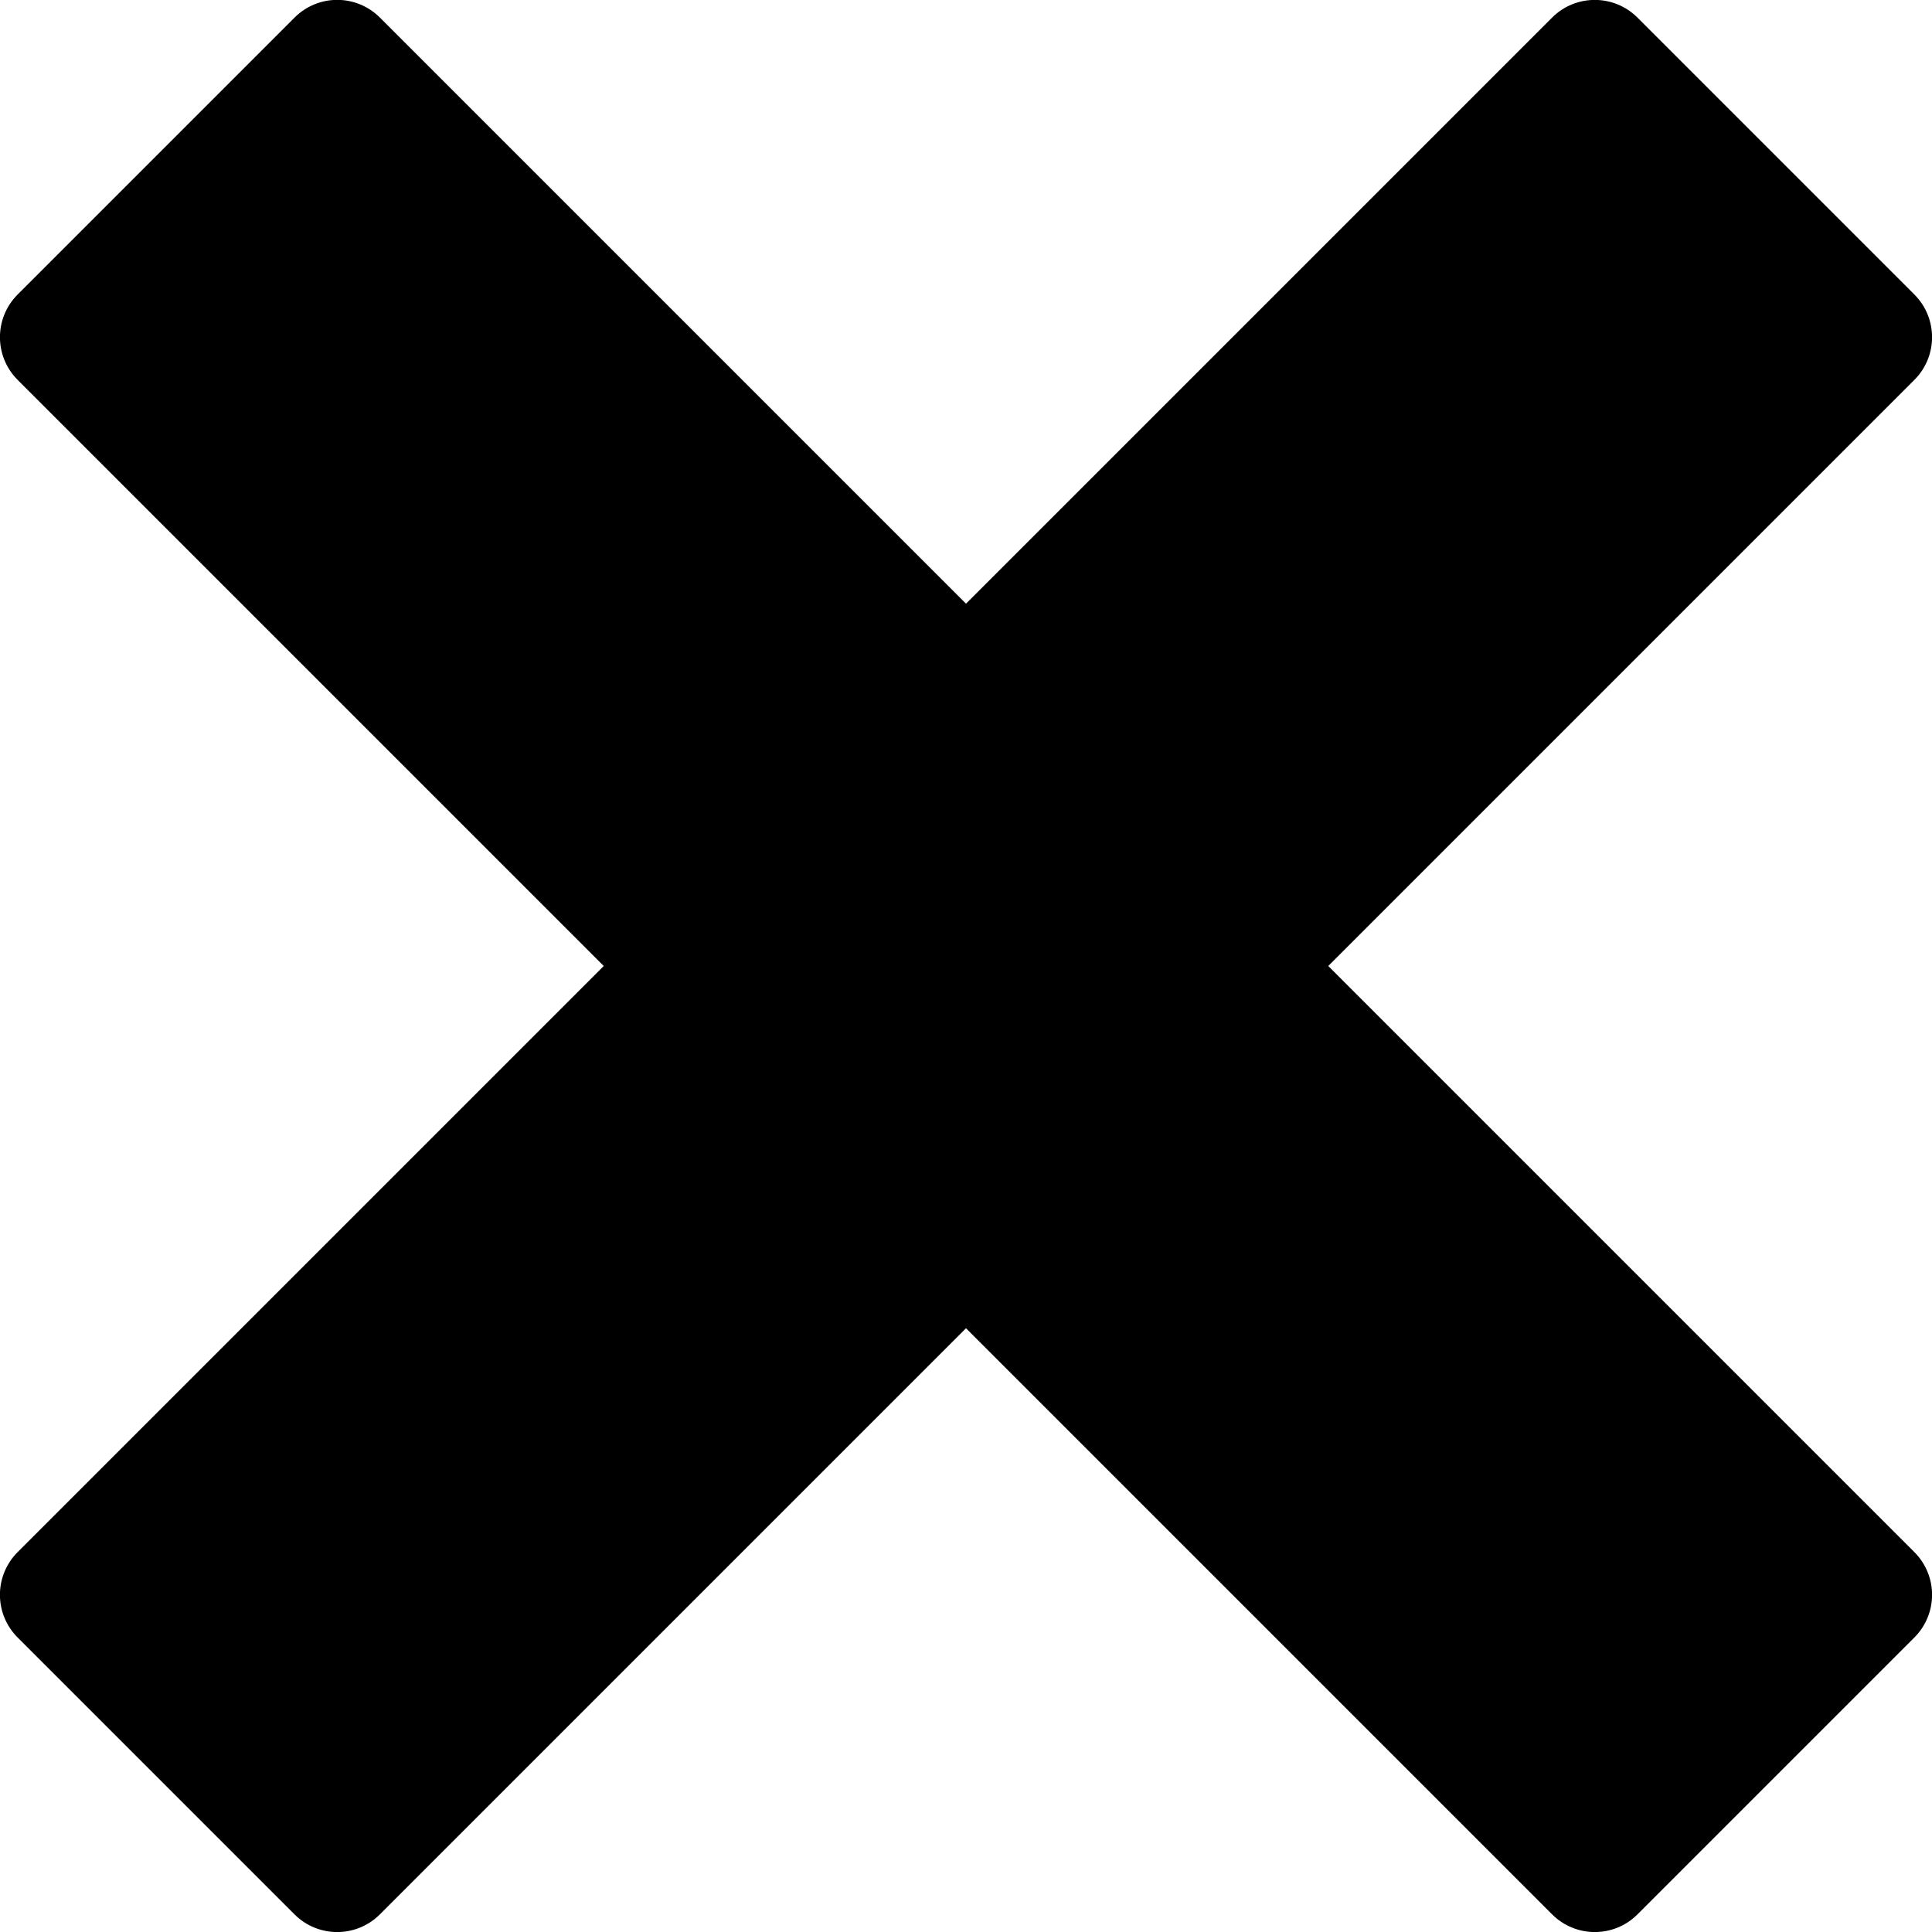
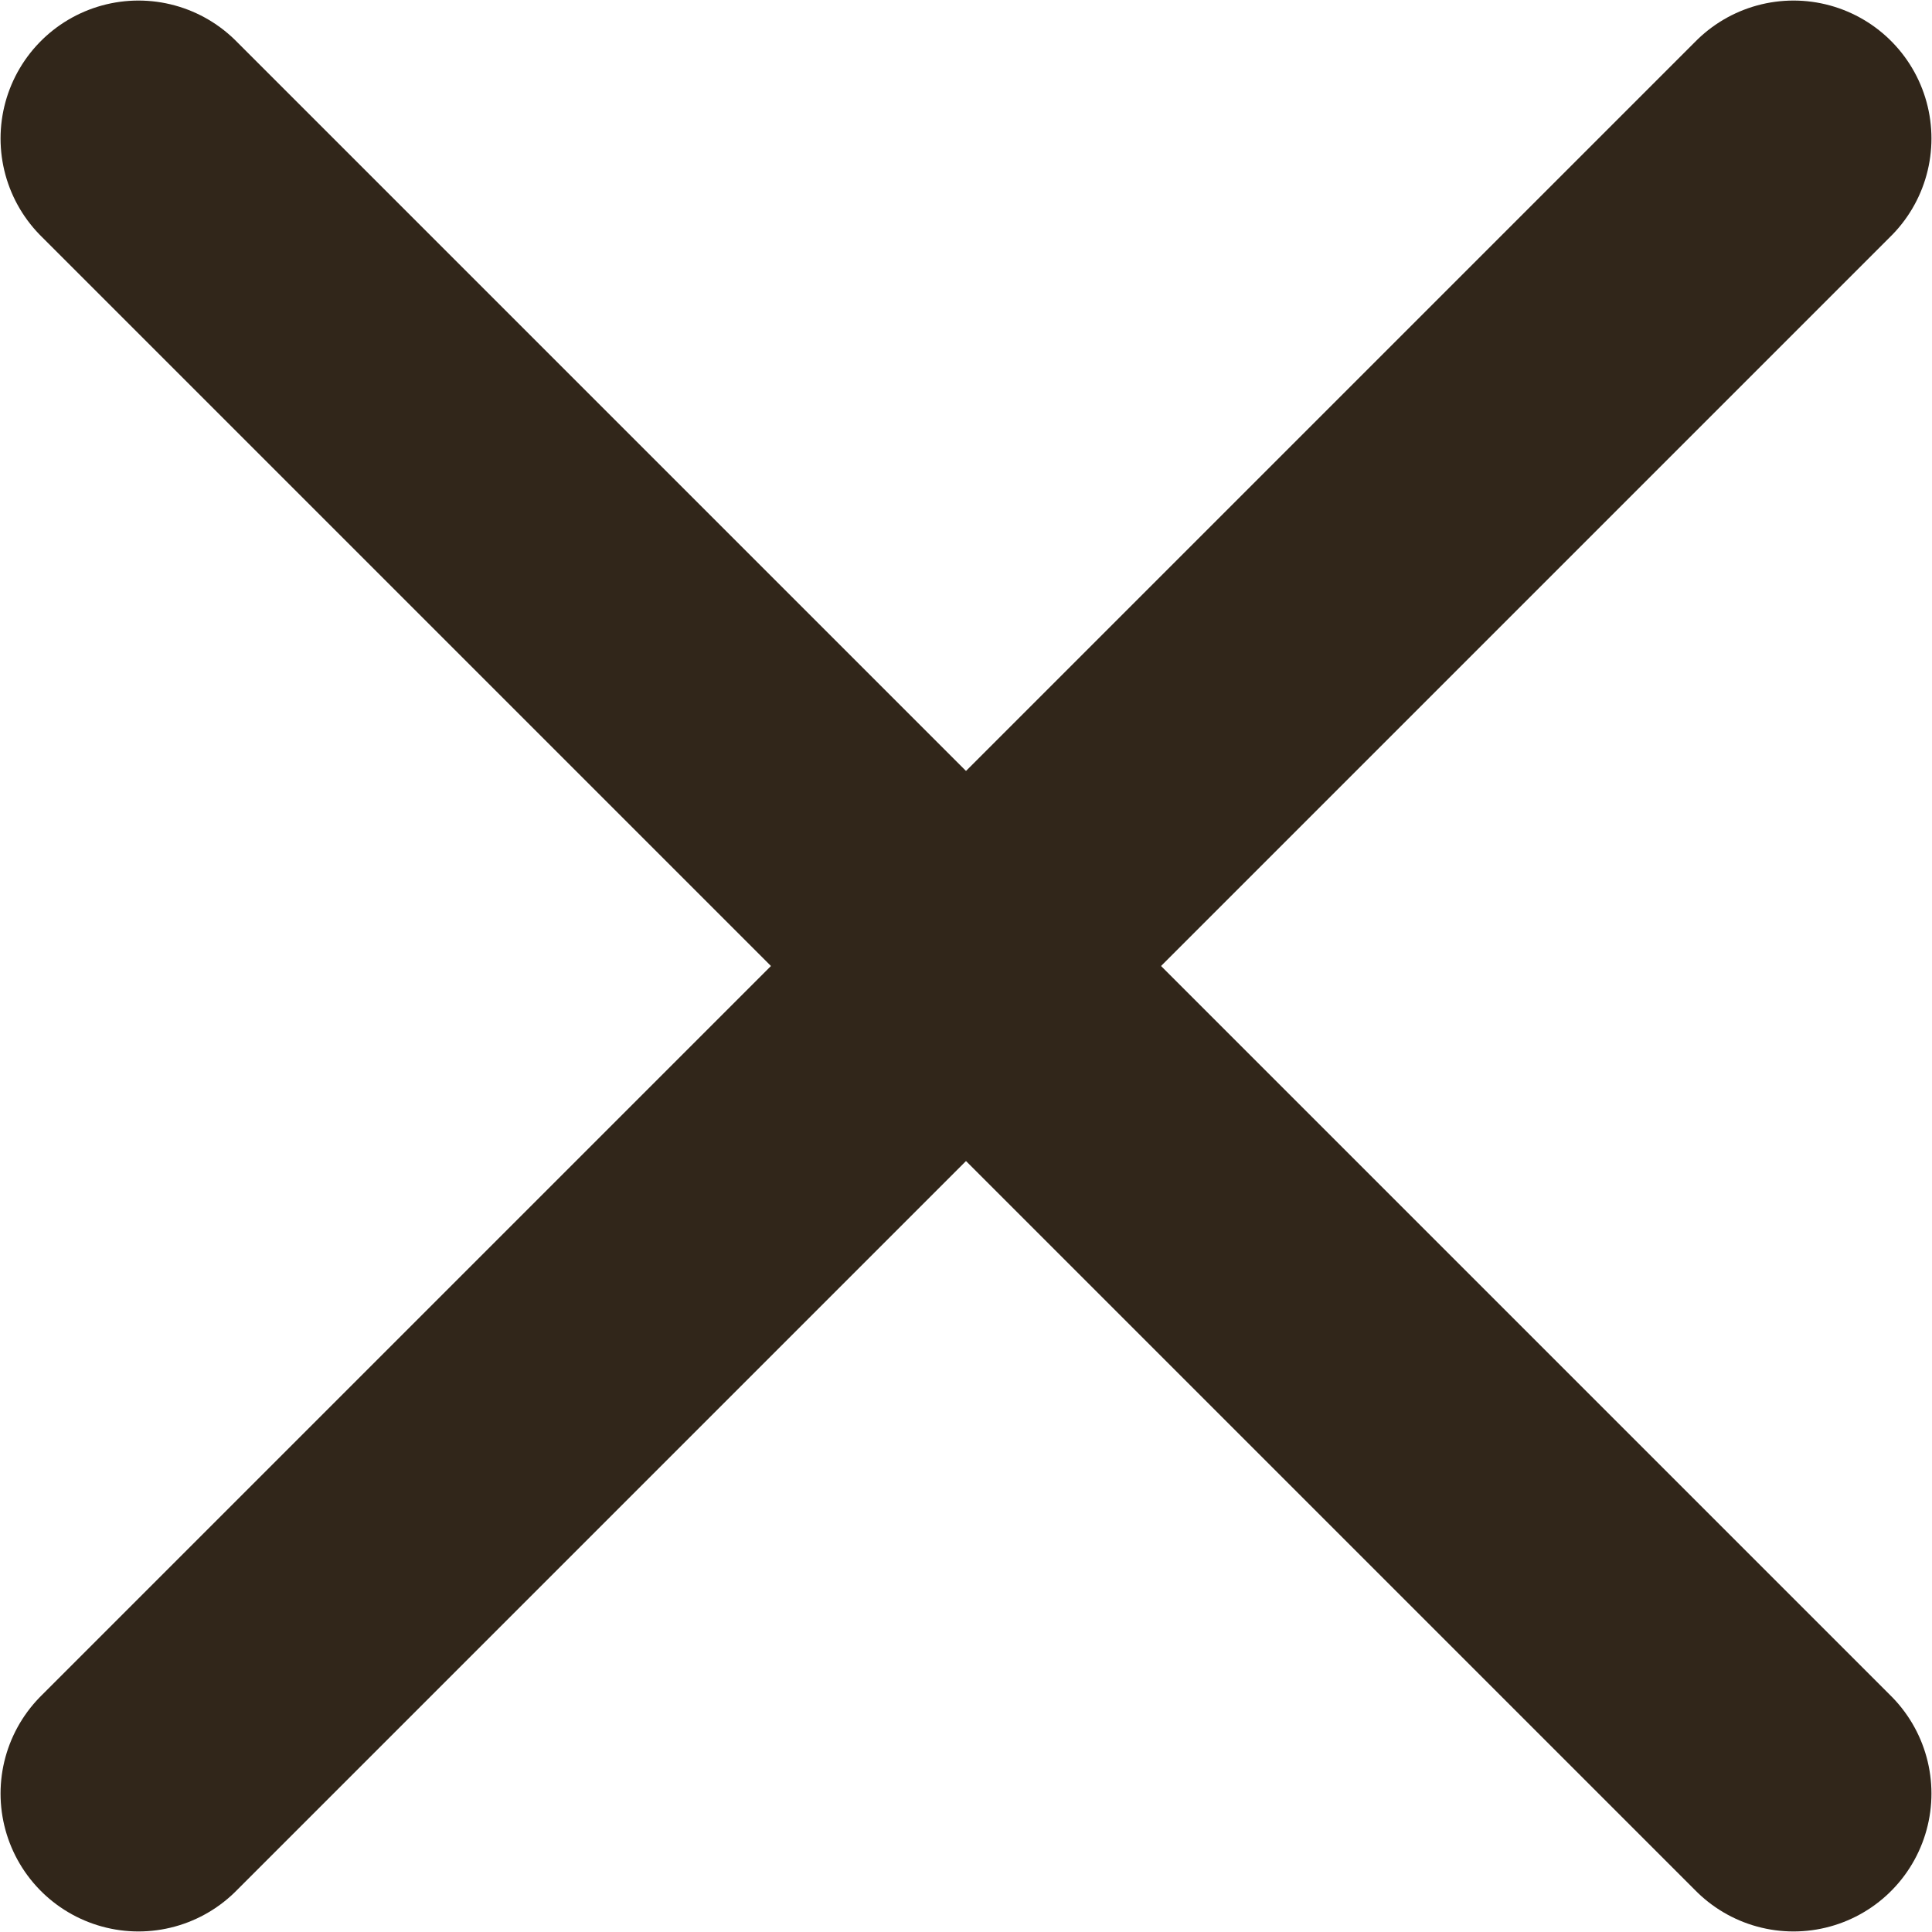
- <svg xmlns="http://www.w3.org/2000/svg" width="32" height="32">
-   <path d="M31.708 25.708 22 16l9.708-9.708a1 1 0 0 0 0-1.414L27.122.292a1 1 0 0 0-1.414-.001L16 9.999 6.292.291a.998.998 0 0 0-1.414.001L.292 4.878a1 1 0 0 0 0 1.414L10 16 .292 25.708a.999.999 0 0 0 0 1.414l4.586 4.586a1 1 0 0 0 1.414 0L16 22l9.708 9.708a1 1 0 0 0 1.414 0l4.586-4.586a.999.999 0 0 0 0-1.414z" />
+ <svg xmlns="http://www.w3.org/2000/svg" width="14.008" height="14.008" viewBox="0 0 14.008 14.008" fill="none">
+   <defs />
+   <path id="Vector" d="M1.004 1.004L7.004 7.004L13.004 1.004" stroke="#31261A" stroke-opacity="1" stroke-width="2" stroke-linecap="round" />
+   <path id="Vector" d="M1.004 13.004L7.004 7.004L13.004 13.004" stroke="#31261A" stroke-opacity="1" stroke-width="2" stroke-linecap="round" />
</svg>
